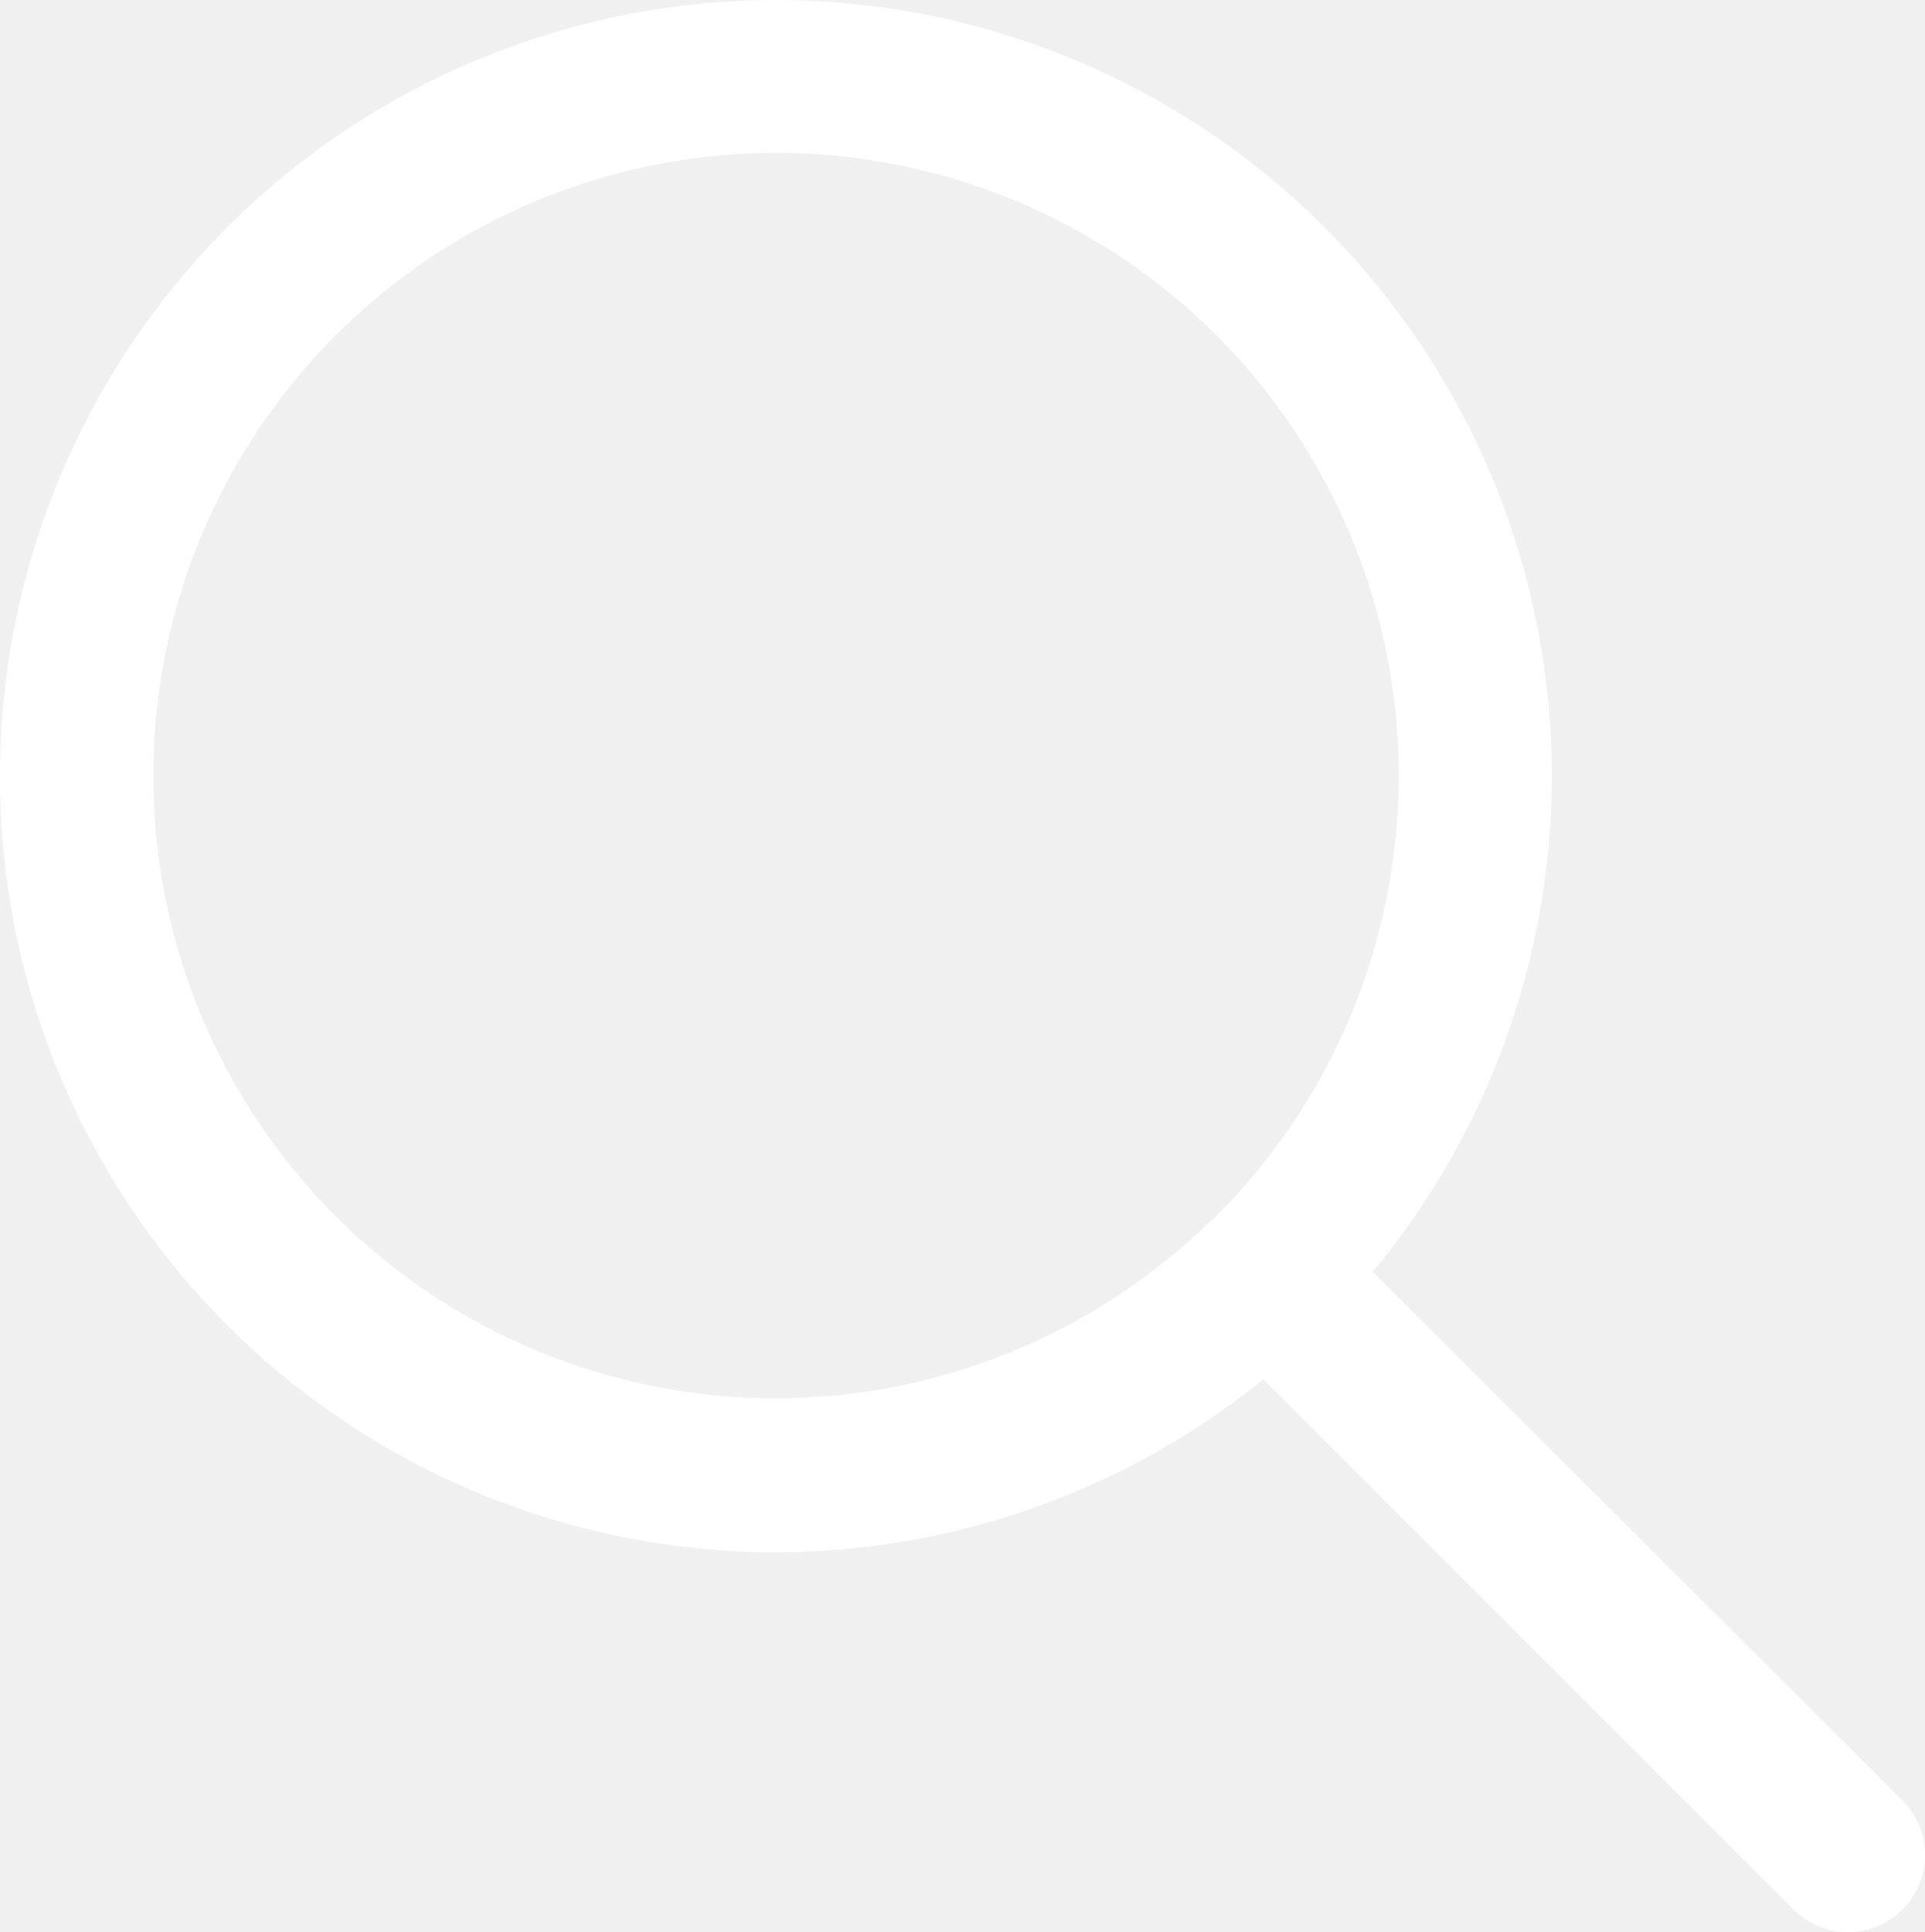
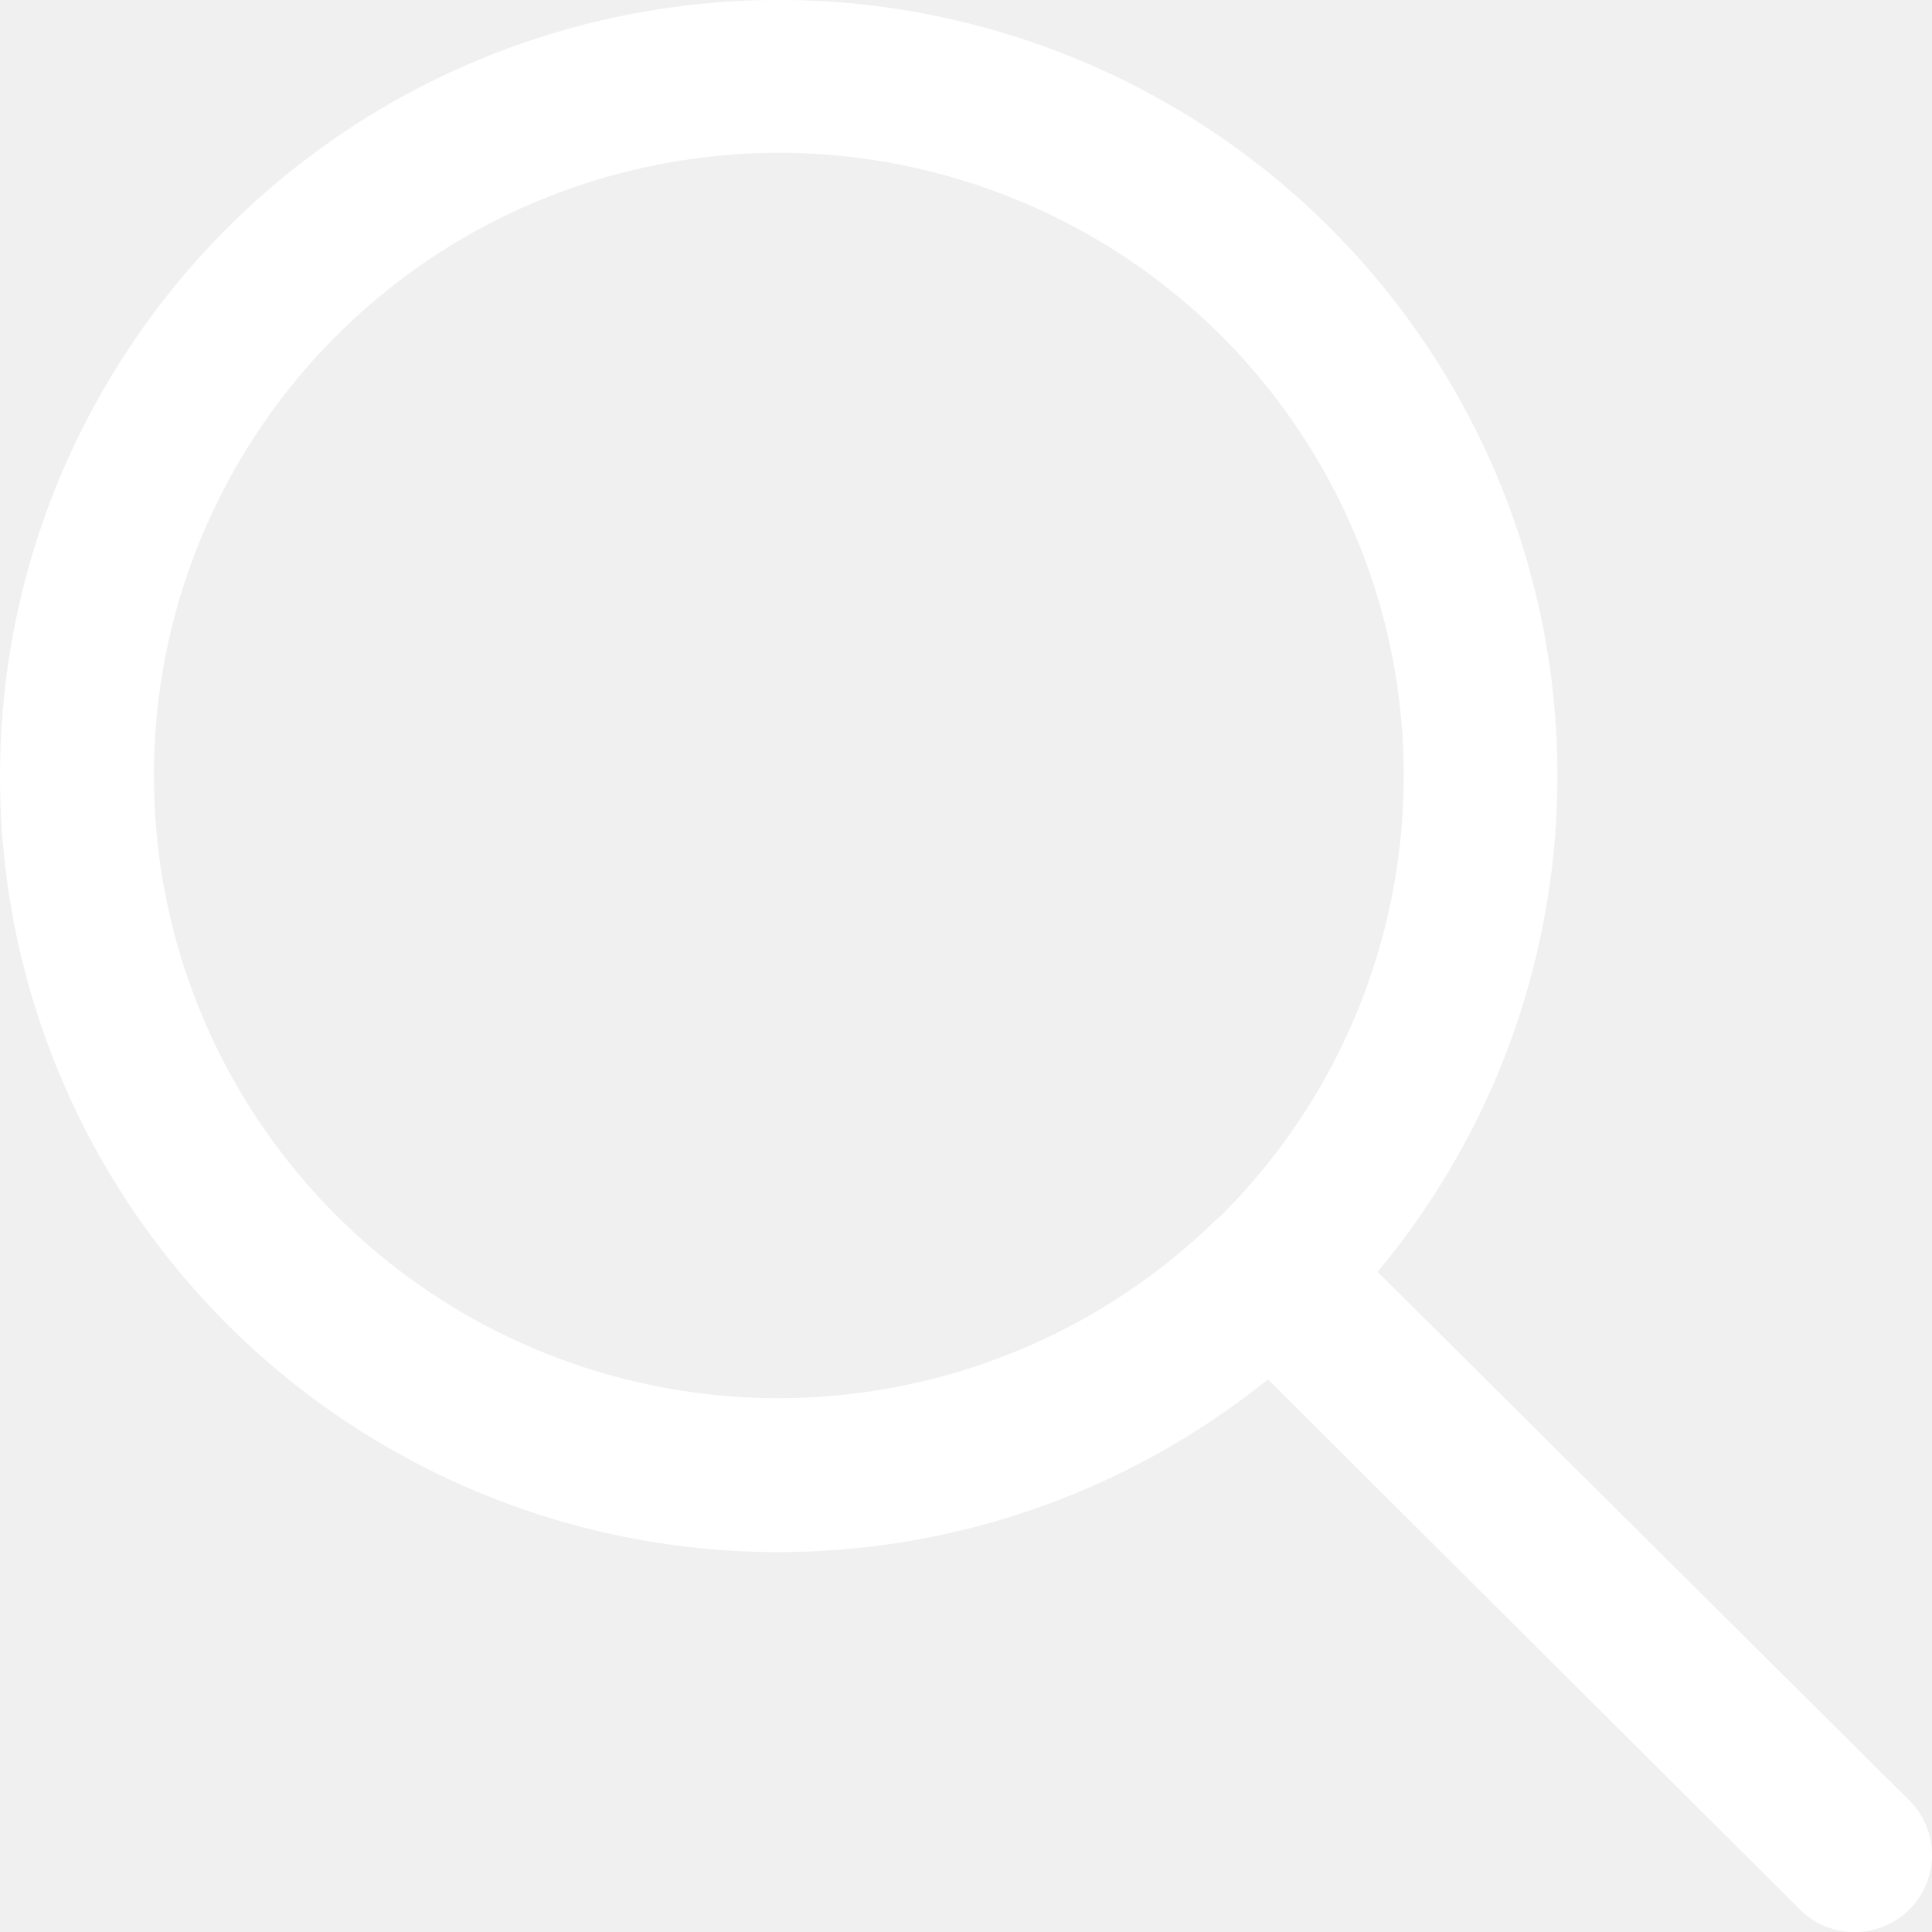
- <svg xmlns="http://www.w3.org/2000/svg" id="iconos" viewBox="0 0 141.18 141.73">
-   <defs>
-     <style>.cls-1{fill:white;}</style>
+ <svg xmlns="http://www.w3.org/2000/svg" height="21.999" width="21.999" version="1.1" viewBox="0 0 21.999 21.999" id="iconos">
+   <defs id="defs44">
+     <style id="style42">.cls-1{fill:white;}</style>
  </defs>
-   <path class="cls-1" d="M0,56.93a56.88,56.88,0,0,0,92.68,44.26l38.89,38.89a5.63,5.63,0,0,0,8-8L100.7,93.3A56.92,56.92,0,1,0,0,56.93Zm11.25,0A45.68,45.68,0,1,1,89,89.43l-.06,0,0,0A45.64,45.64,0,0,1,11.25,56.93Z" transform="translate(0)" />
+   <path style="fill:#ffffff;stroke-width:0.155" id="path48" d="M 4.8346189e-6,8.836 A 8.861,8.829 0 0 0 14.437,15.706 l 6.058,6.037 a 0.881,0.878 0 0 0 1.246,-1.242 l -6.055,-6.019 A 8.867,8.835 0 1 0 4.8346189e-6,8.836 Z m 1.752,0 a 7.116,7.091 0 1 1 12.112,5.045 h -0.009 v 0 A 7.11,7.084 0 0 1 1.753,8.836 Z" class="cls-1" />
</svg>
